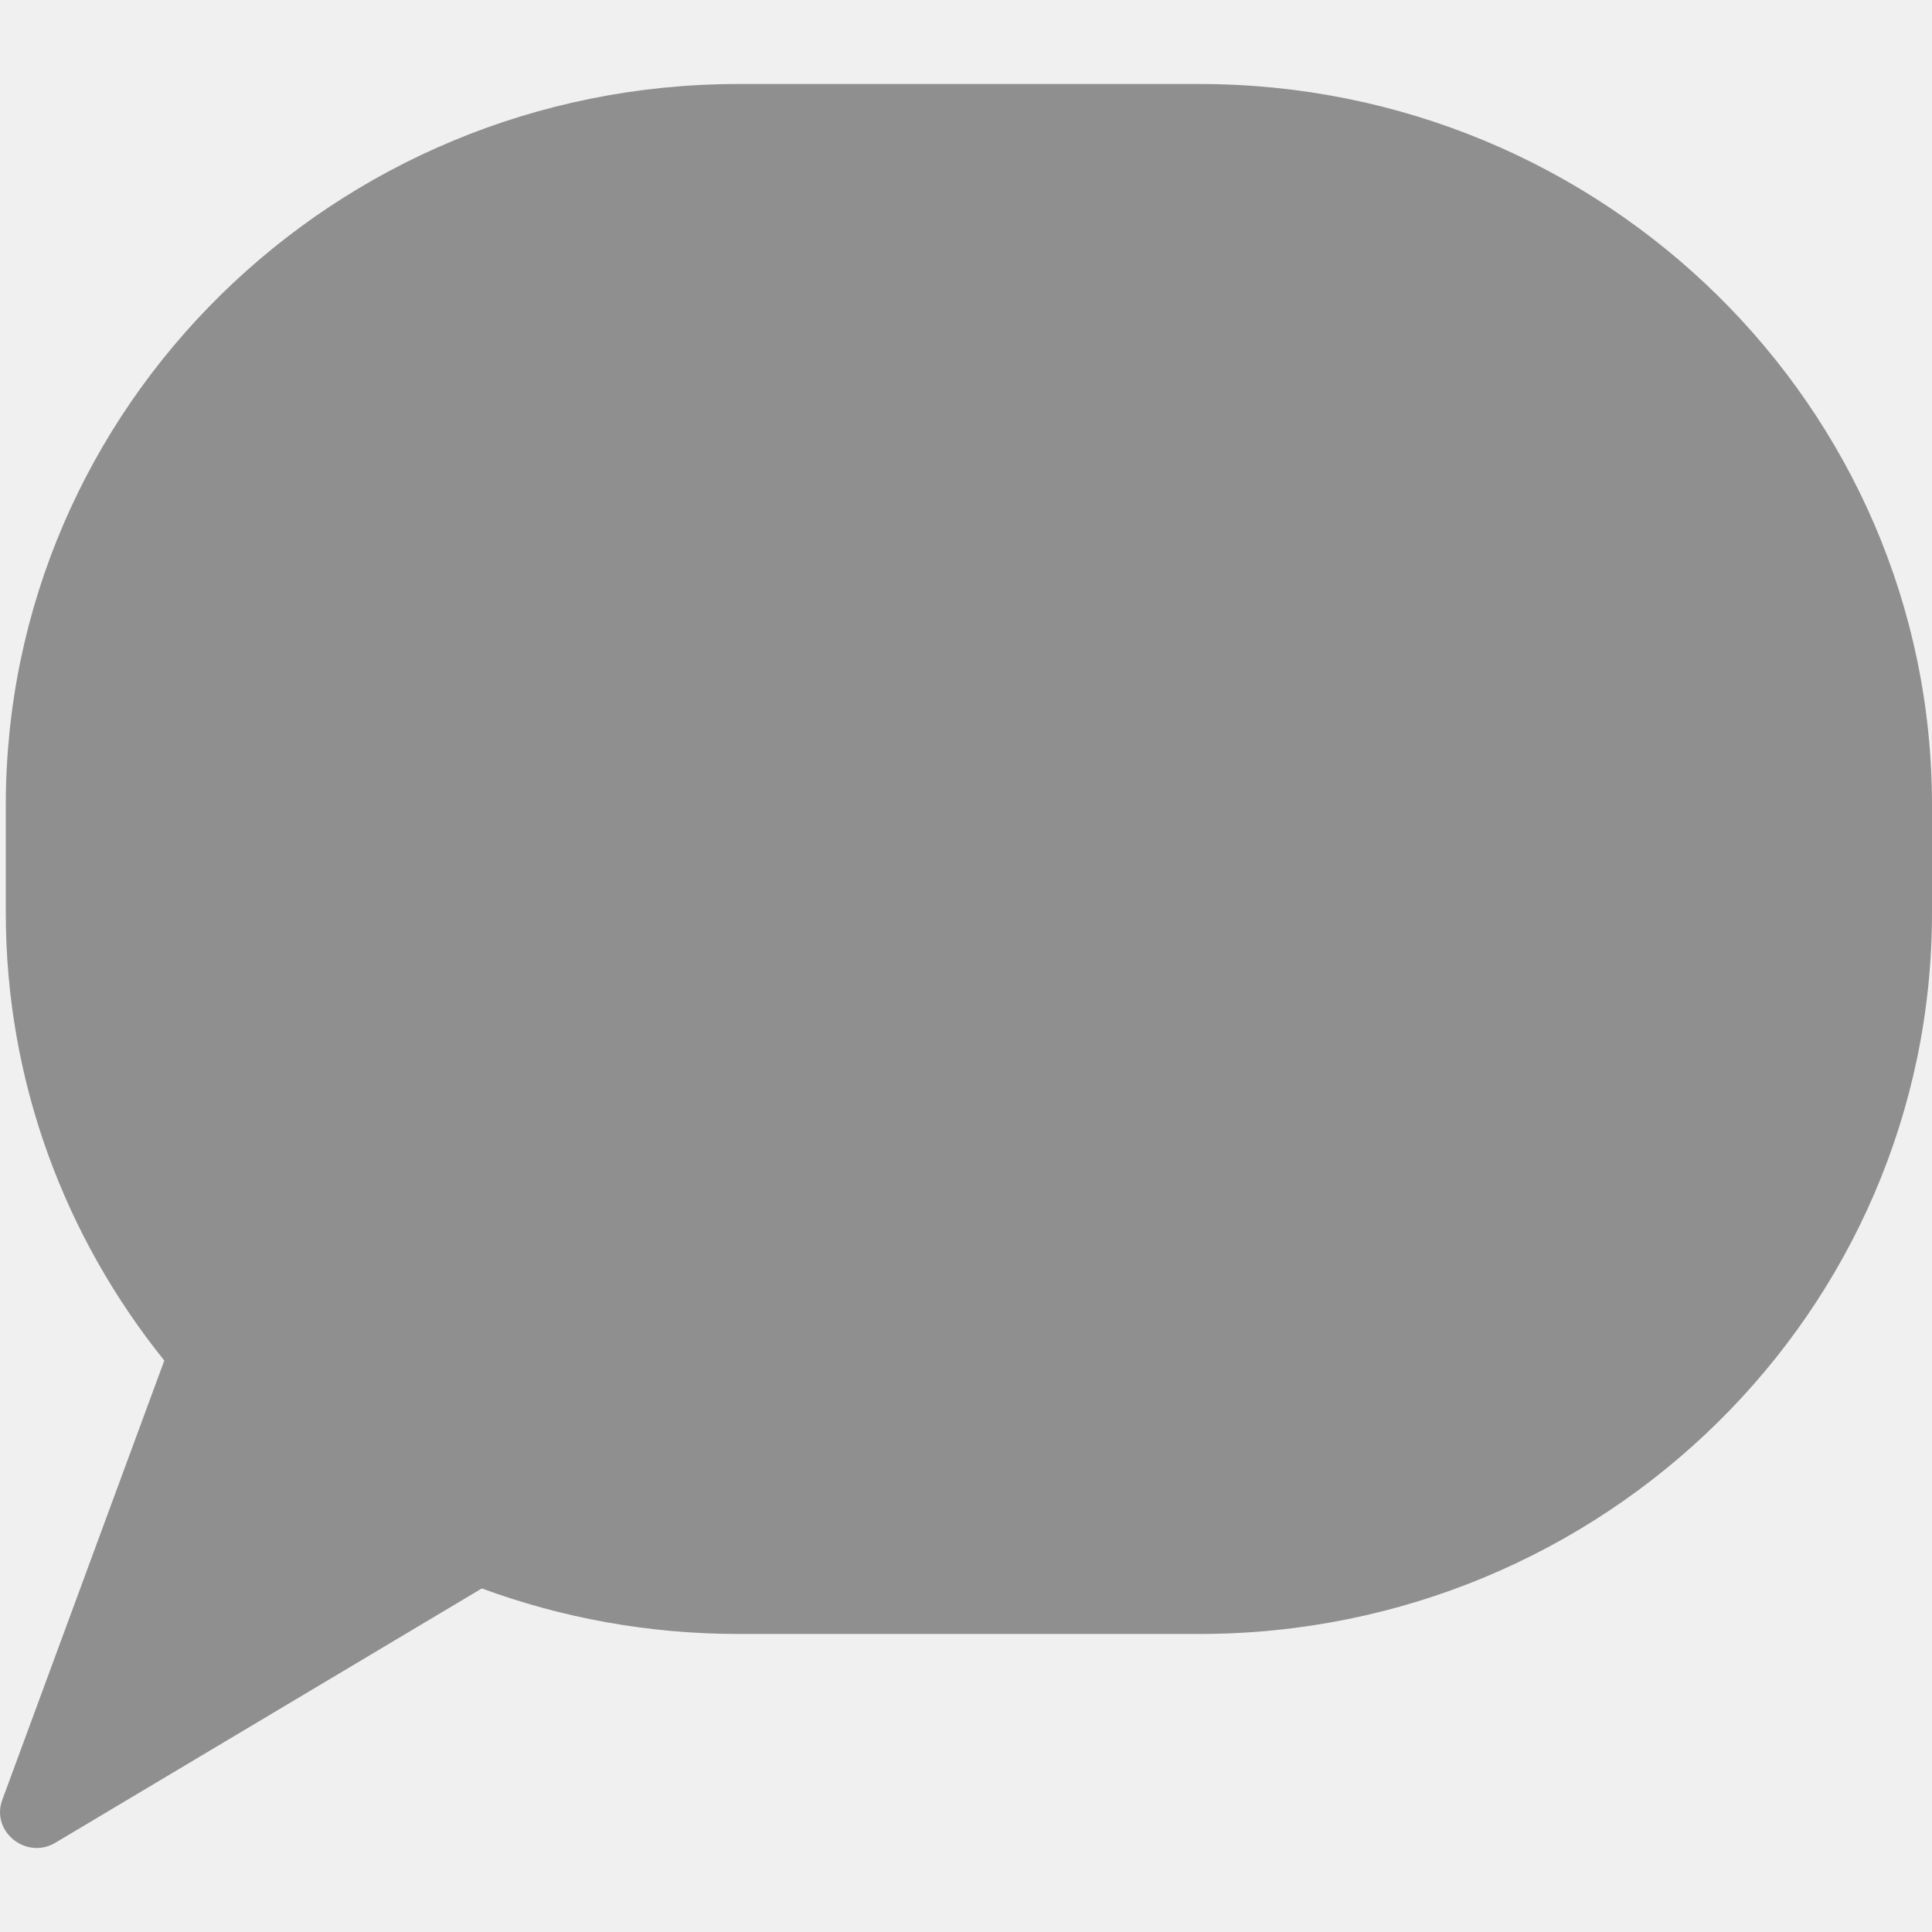
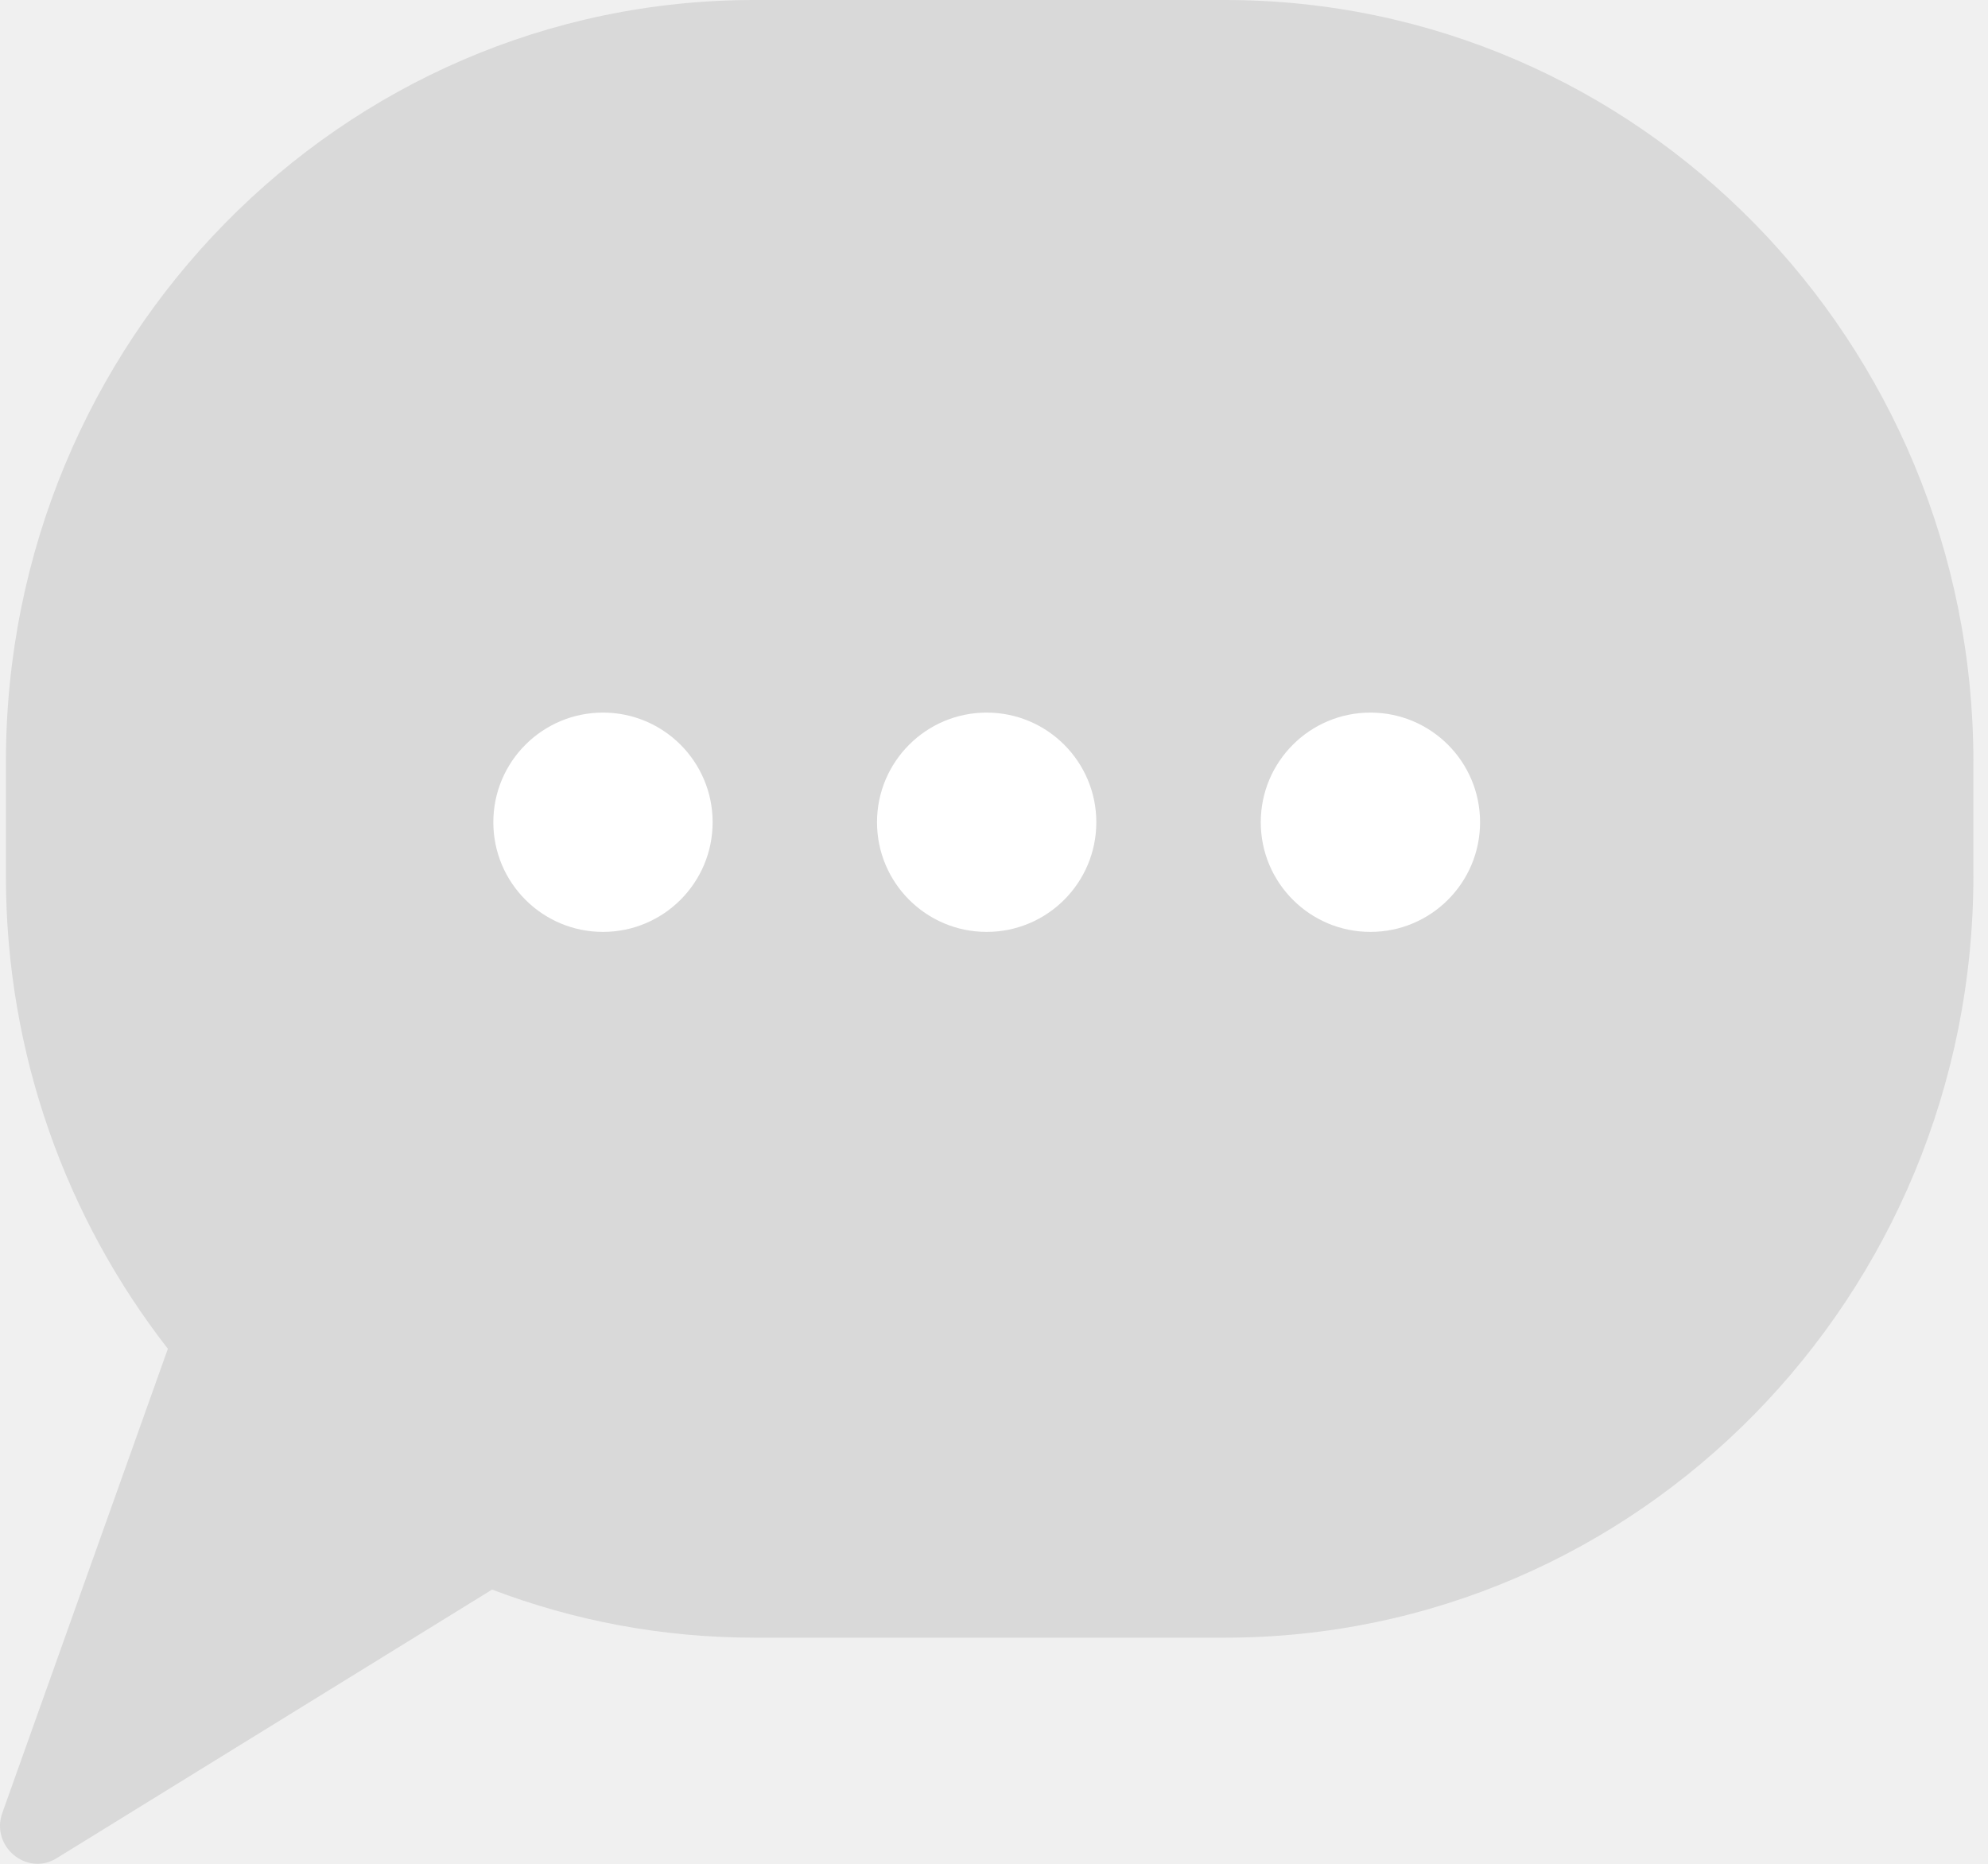
- <svg xmlns="http://www.w3.org/2000/svg" width="24" height="24" viewBox="0 0 23 21" fill="none">
-   <path d="M14.275 0H8.79C3.974 0 0.069 3.845 0.069 8.585V9.867C0.069 11.881 0.777 13.732 1.956 15.197L0.028 20.425C-0.113 20.802 0.311 21.145 0.66 20.937L5.736 17.91C6.686 18.26 7.716 18.452 8.793 18.452H14.279C19.094 18.452 23 14.608 23 9.867V8.585C23 3.845 19.094 0 14.279 0H14.275Z" fill="#8F8F8F" />
+ <svg xmlns="http://www.w3.org/2000/svg" width="32" height="30" viewBox="0 0 32 30" fill="none">
+   <g id="Group 78">
+     <path id="ë§íì " d="M19.715 0H12.139C5.489 0 0.095 5.492 0.095 12.264V14.096C0.095 16.972 1.072 19.617 2.702 21.71L0.038 29.179C-0.156 29.717 0.43 30.208 0.912 29.91L7.921 25.586C9.234 26.086 10.656 26.36 12.144 26.36H19.72C26.371 26.36 31.765 20.868 31.765 14.096V12.264C31.765 5.492 26.371 0 19.72 0H19.715Z" fill="#D9D9D9" />
+     <circle id="Ellipse 15" cx="9.706" cy="13.235" r="1.765" fill="white" />
+     <circle id="Ellipse 16" cx="15.882" cy="13.235" r="1.765" fill="white" />
+     <circle id="Ellipse 17" cx="22.059" cy="13.235" r="1.765" fill="white" />
+   </g>
</svg>
